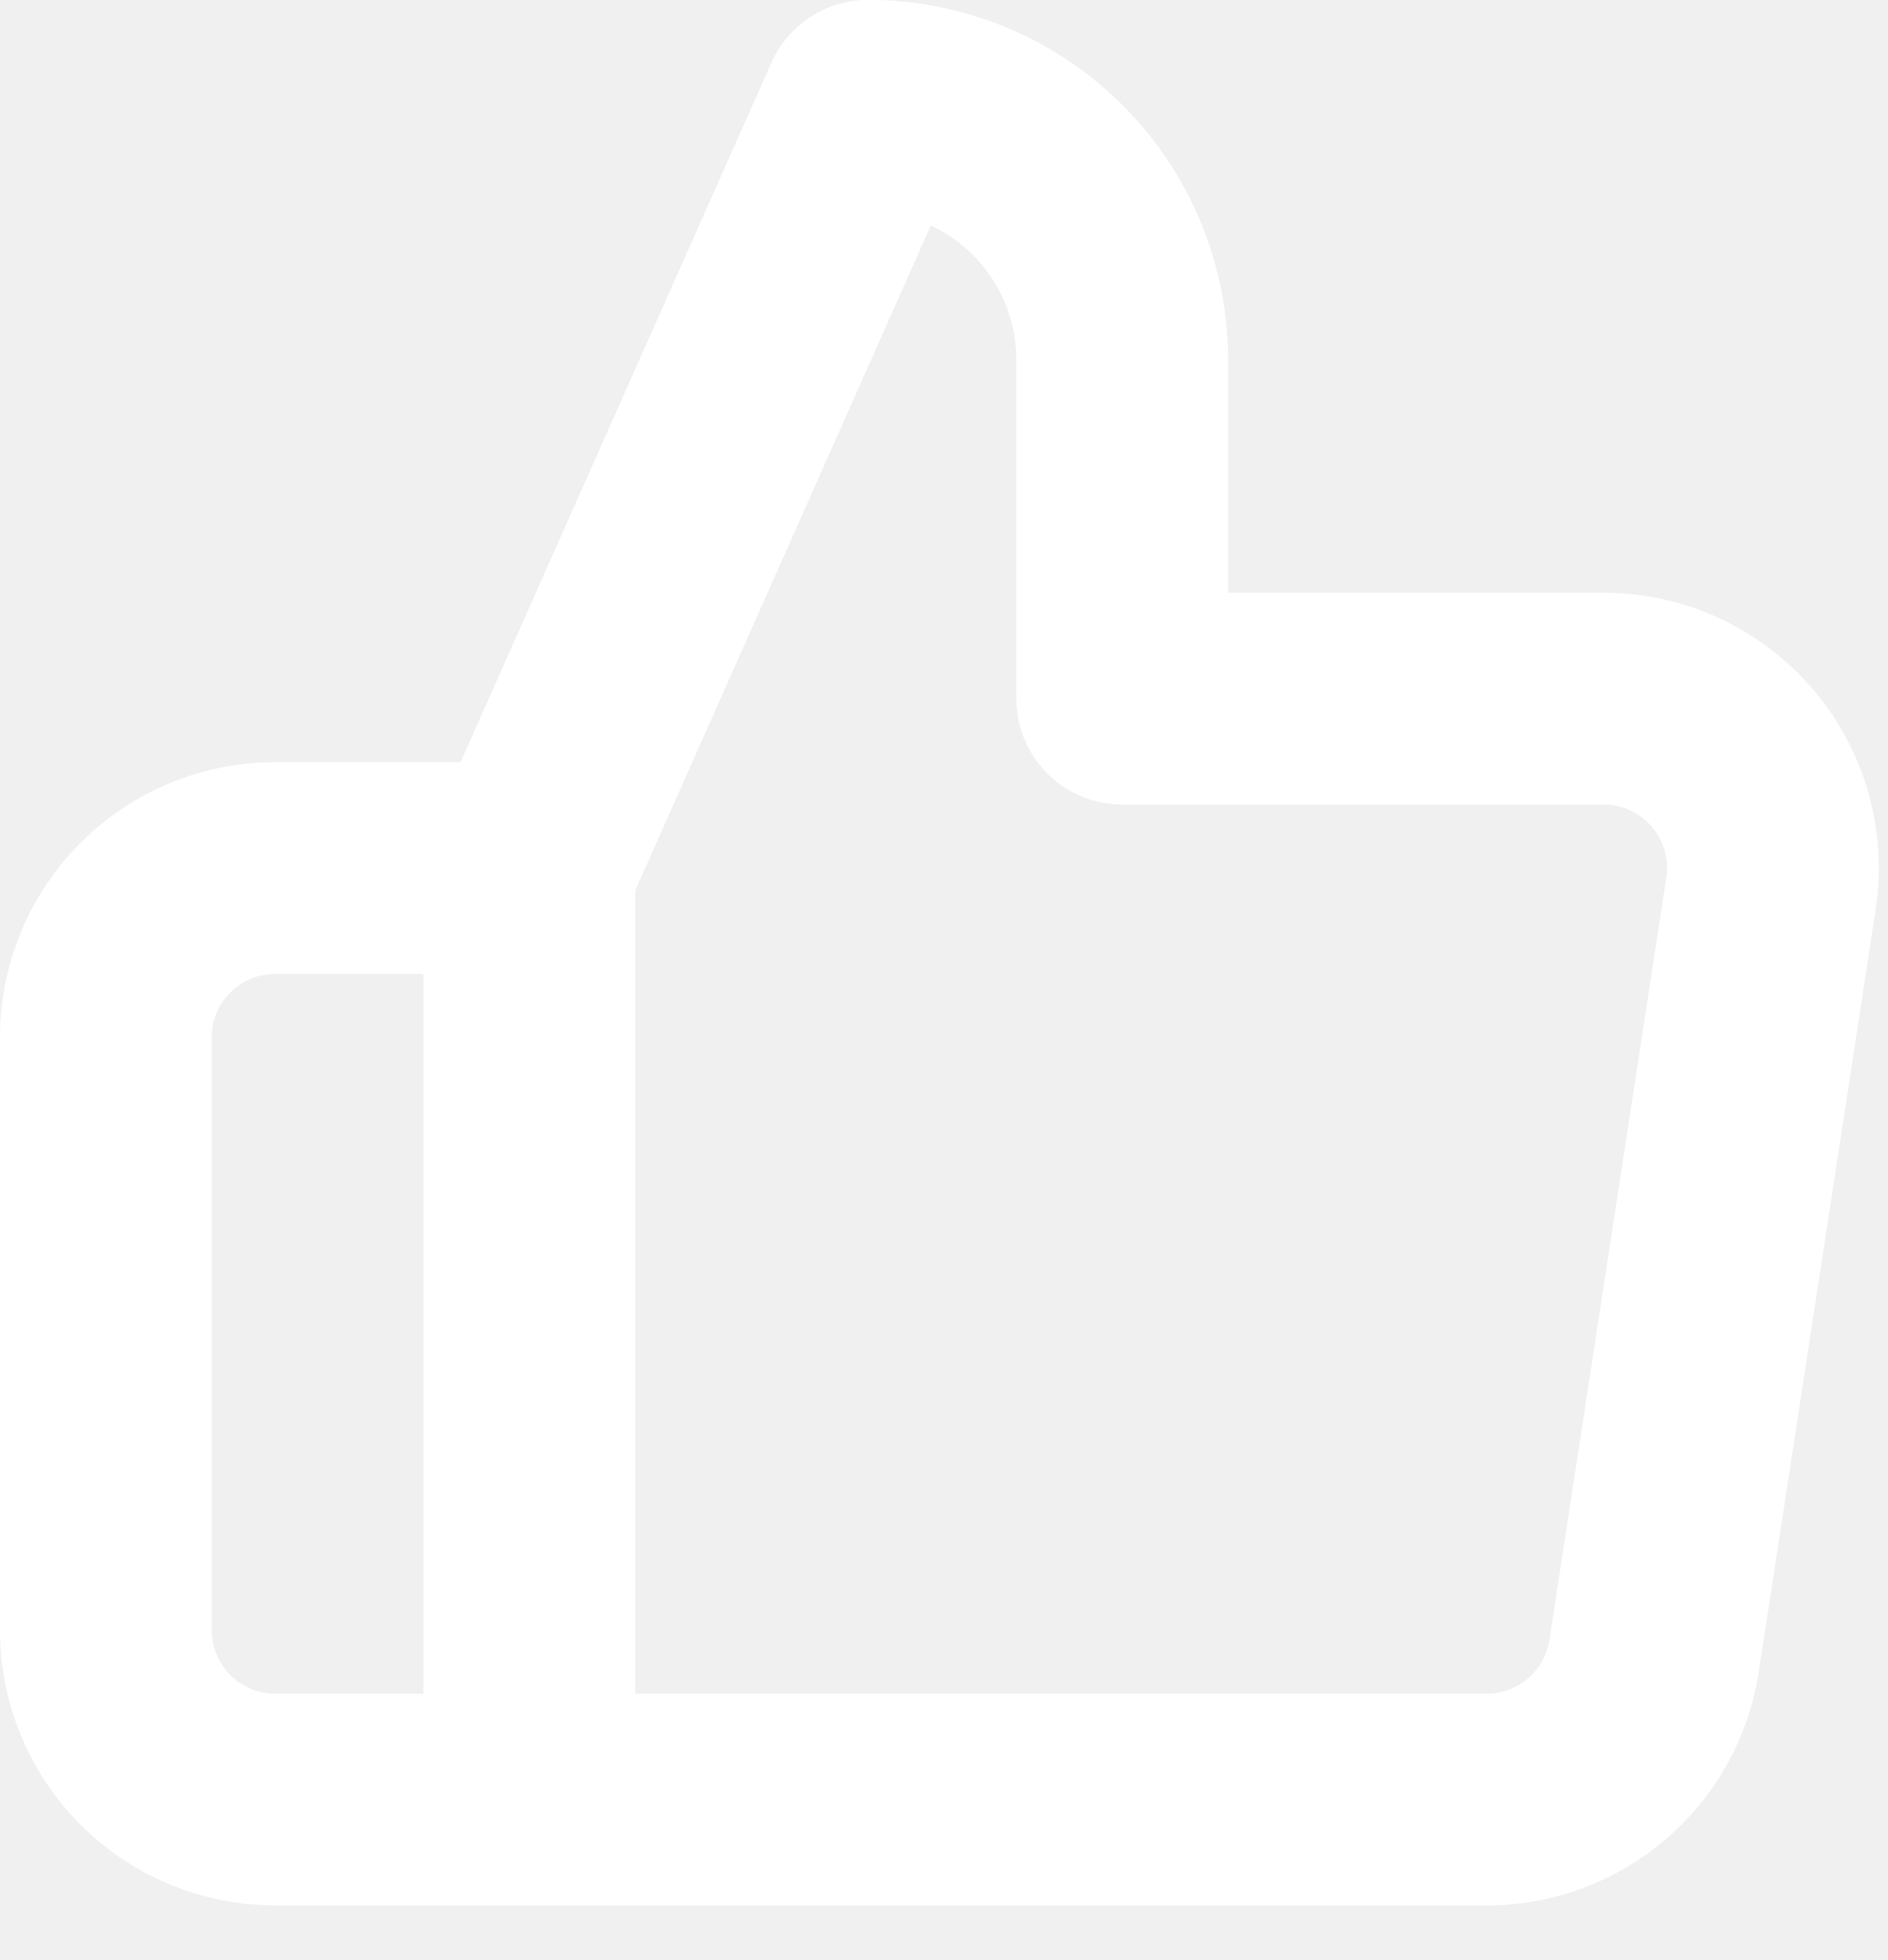
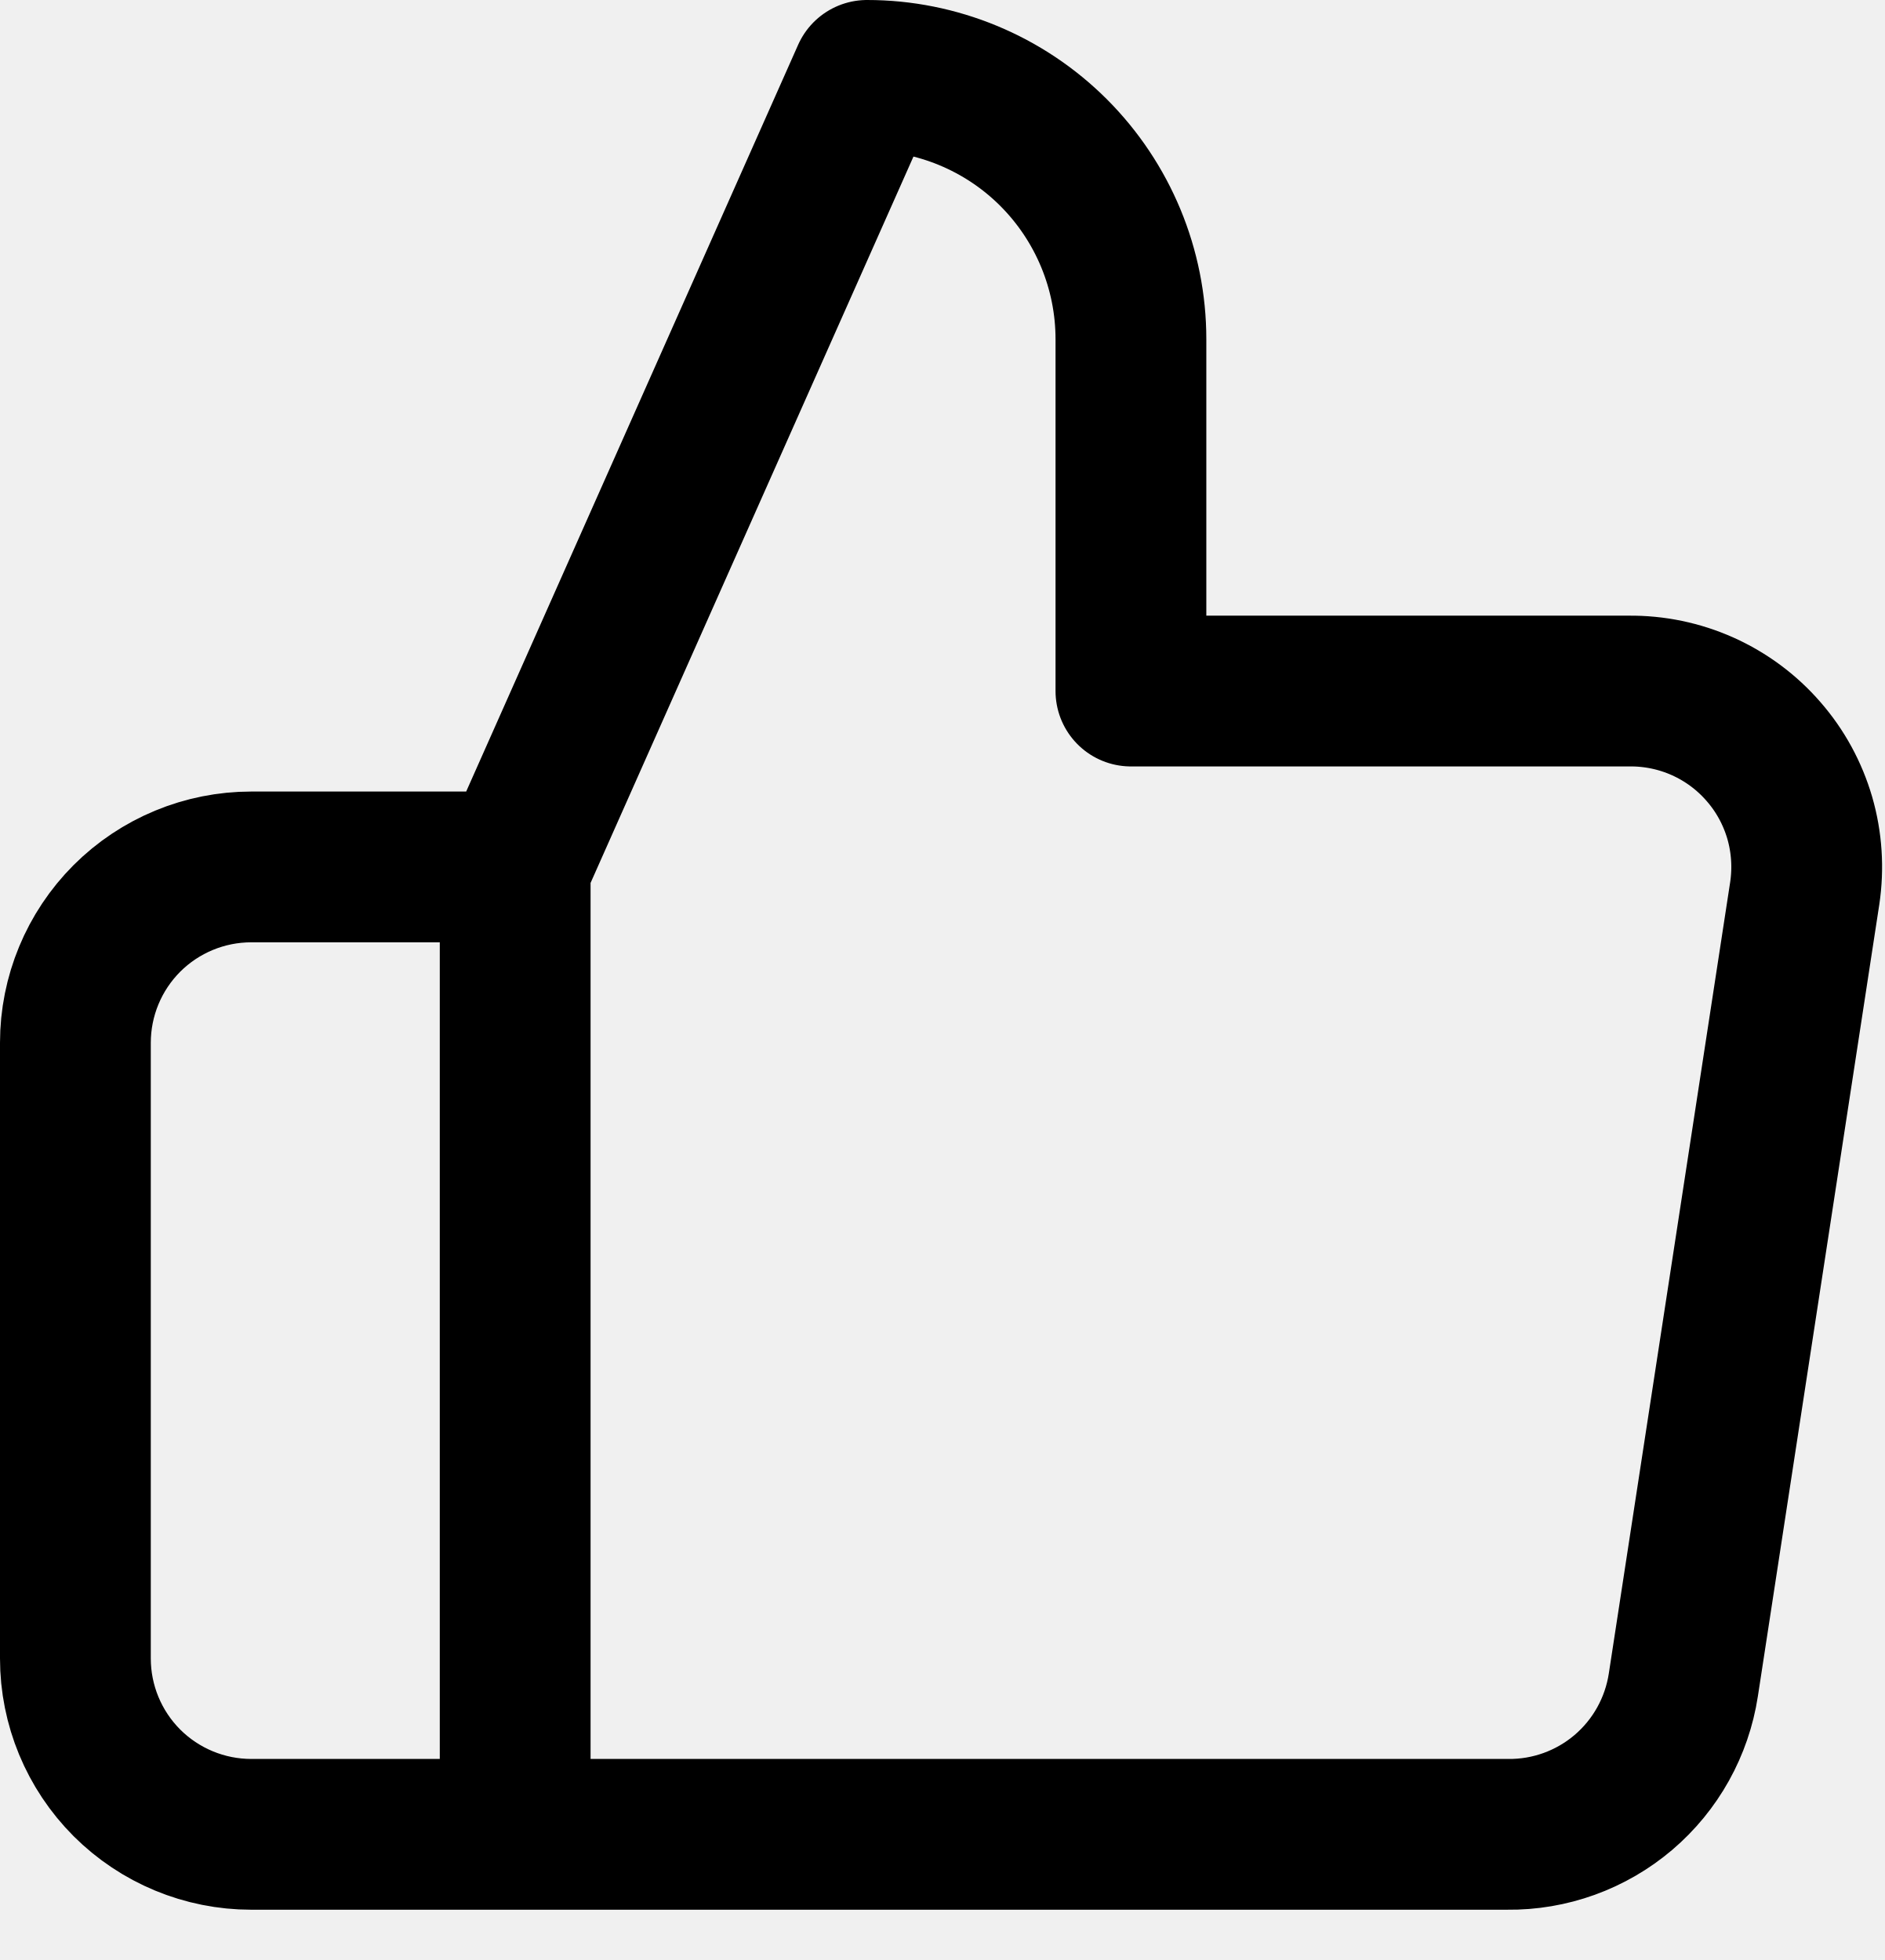
- <svg xmlns="http://www.w3.org/2000/svg" width="26" height="27" viewBox="0 0 26 27" fill="none">
-   <path d="M7.292 11.957L11.958 1.457C12.887 1.457 13.777 1.826 14.433 2.482C15.09 3.139 15.458 4.029 15.458 4.957V9.624H22.062C22.4 9.62 22.735 9.69 23.044 9.828C23.352 9.967 23.627 10.171 23.849 10.426C24.071 10.681 24.235 10.982 24.329 11.306C24.423 11.631 24.446 11.973 24.395 12.307L22.785 22.807C22.701 23.363 22.418 23.871 21.989 24.235C21.56 24.599 21.014 24.797 20.452 24.79H7.292M7.292 11.957V24.79M7.292 11.957H3.792C3.173 11.957 2.579 12.203 2.142 12.64C1.704 13.078 1.458 13.671 1.458 14.29V22.457C1.458 23.076 1.704 23.669 2.142 24.107C2.579 24.544 3.173 24.79 3.792 24.79H7.292" stroke="white" stroke-width="2.917" stroke-linecap="round" stroke-linejoin="round" />
+ <svg xmlns="http://www.w3.org/2000/svg" width="25" height="26" viewBox="0 0 25 26" fill="none">
+   <path d="M6.833 11.5L11.5 1C12.428 1 13.319 1.369 13.975 2.025C14.631 2.682 15 3.572 15 4.5V9.167H21.603C21.942 9.163 22.277 9.233 22.585 9.371C22.894 9.51 23.169 9.714 23.39 9.969C23.613 10.224 23.776 10.524 23.871 10.849C23.965 11.174 23.987 11.516 23.937 11.85L22.327 22.35C22.242 22.906 21.96 23.413 21.531 23.778C21.102 24.142 20.556 24.34 19.993 24.333H6.833M6.833 11.5V24.333M6.833 11.5H3.333C2.714 11.5 2.121 11.746 1.683 12.183C1.246 12.621 1 13.214 1 13.833V22C1 22.619 1.246 23.212 1.683 23.65C2.121 24.087 2.714 24.333 3.333 24.333H6.833" stroke="black" stroke-width="2" stroke-linecap="round" stroke-linejoin="round" />
</svg>
